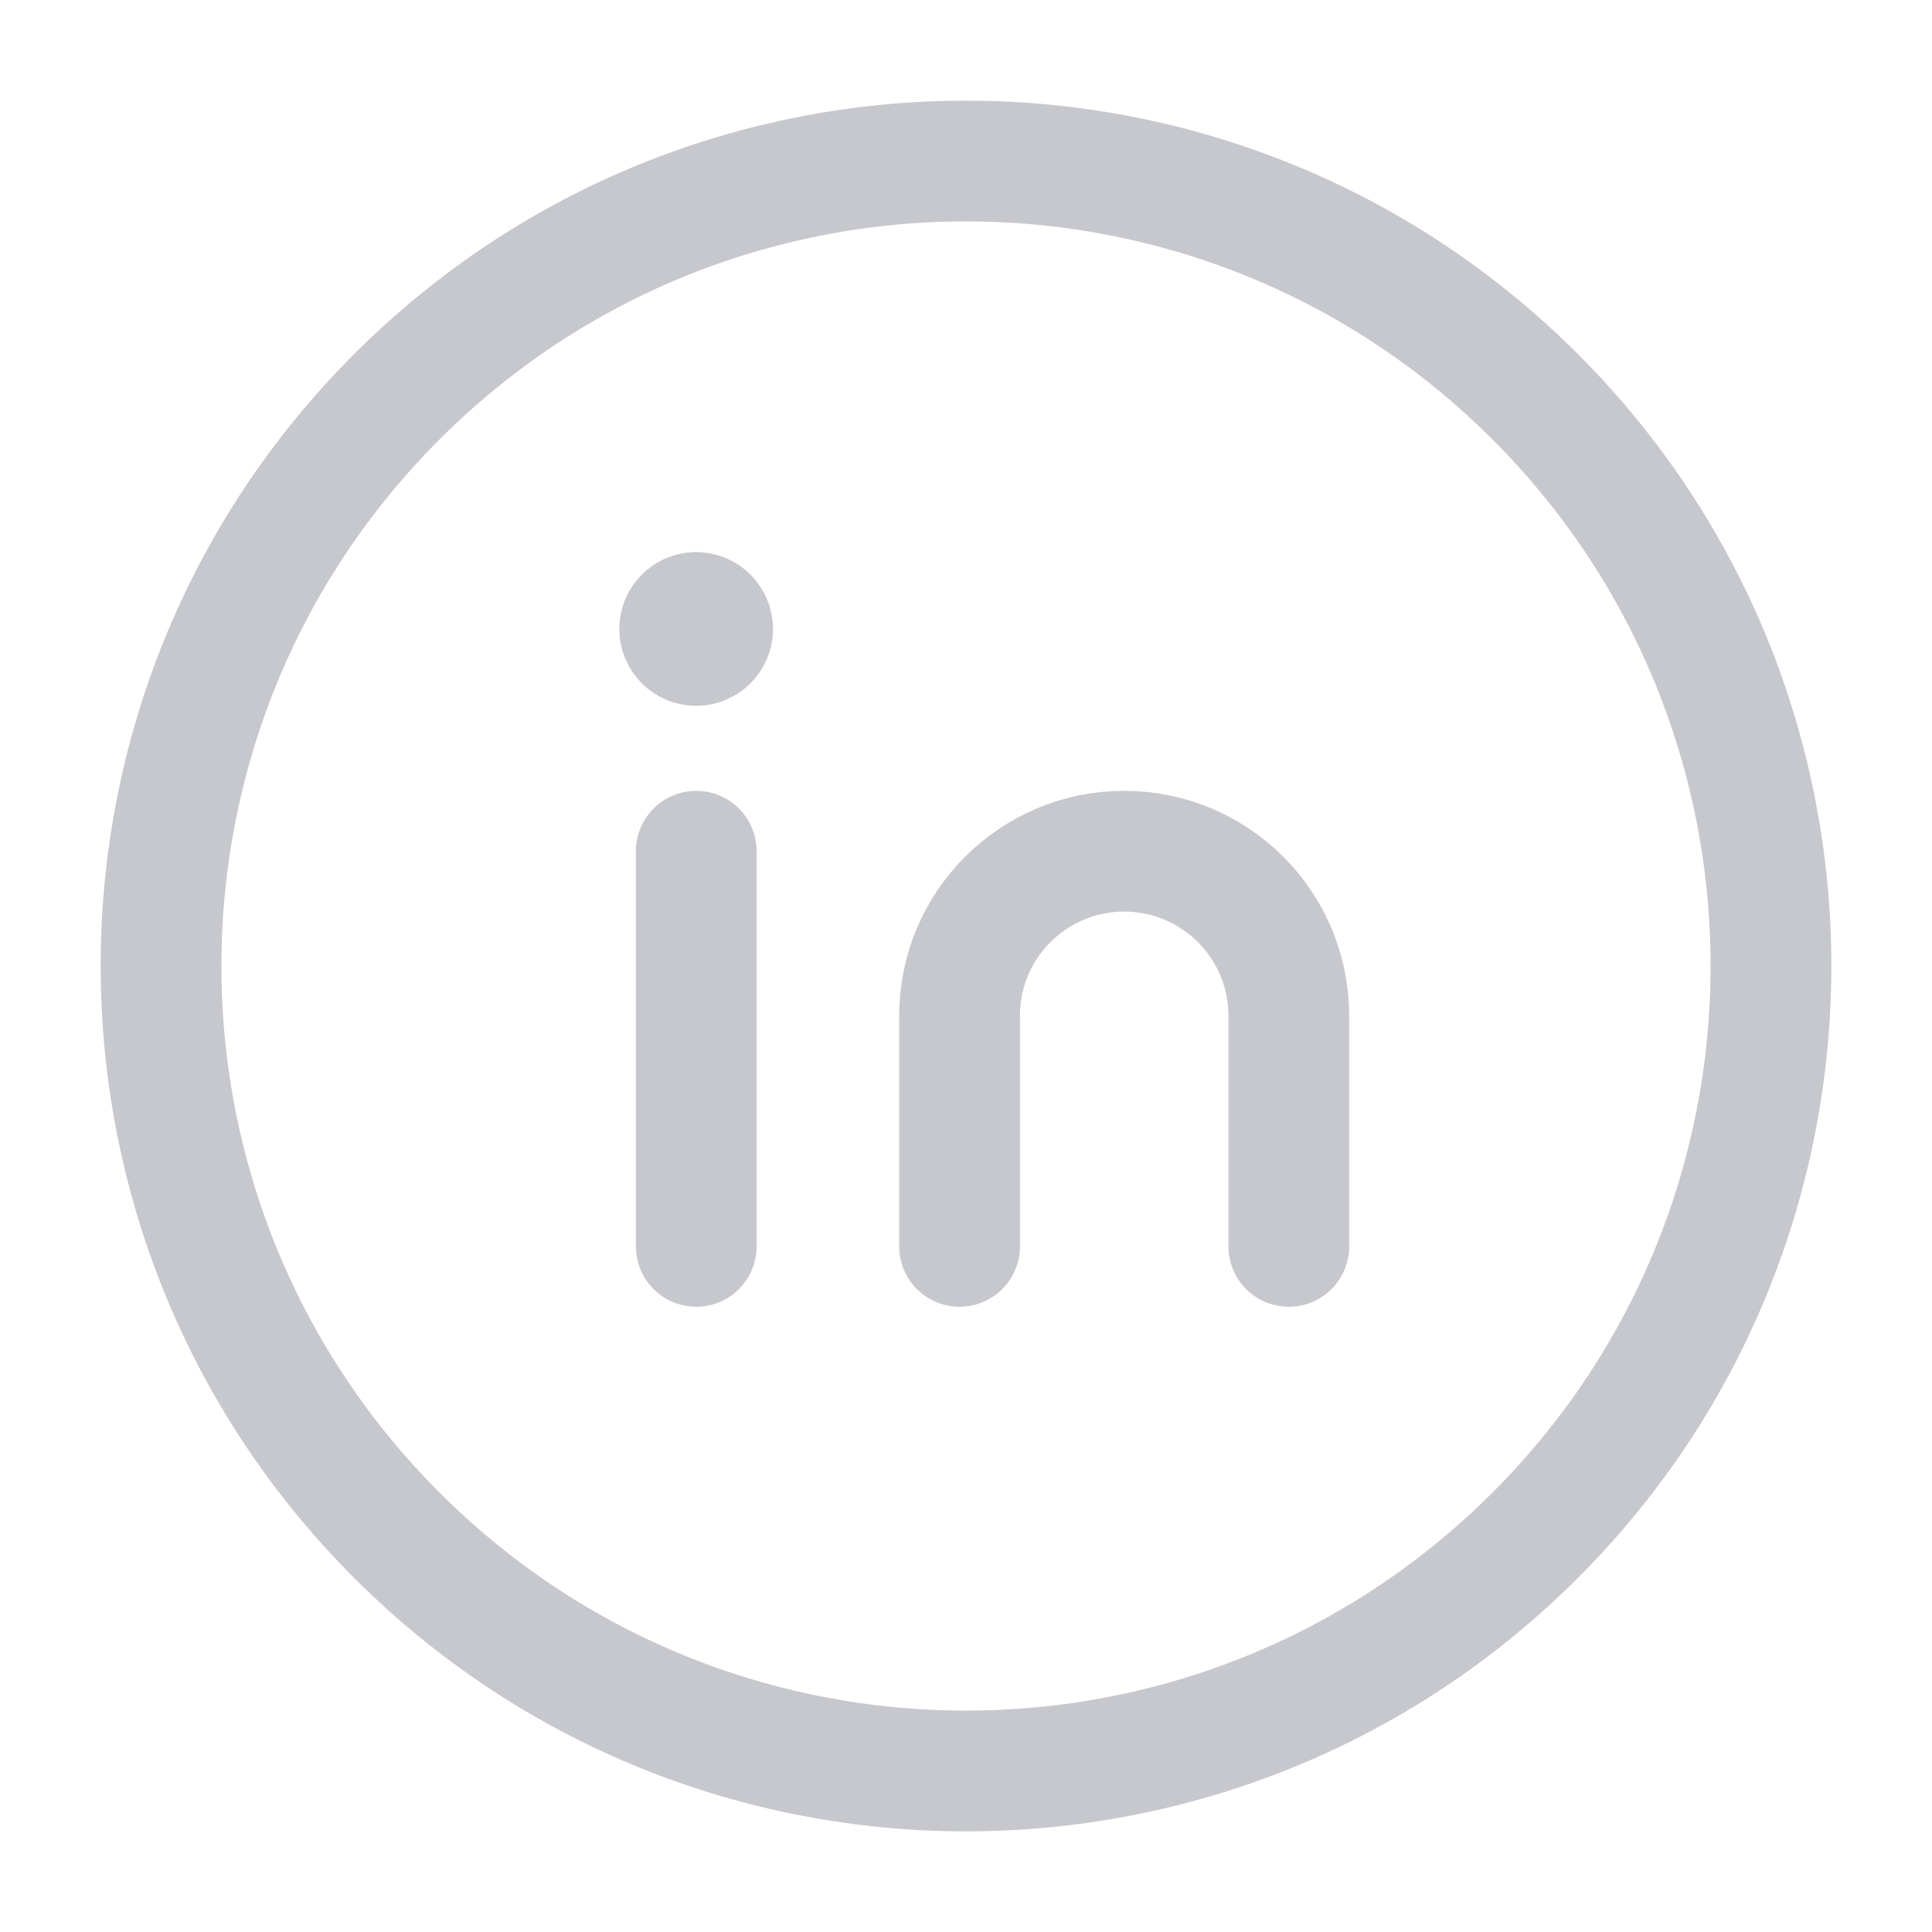
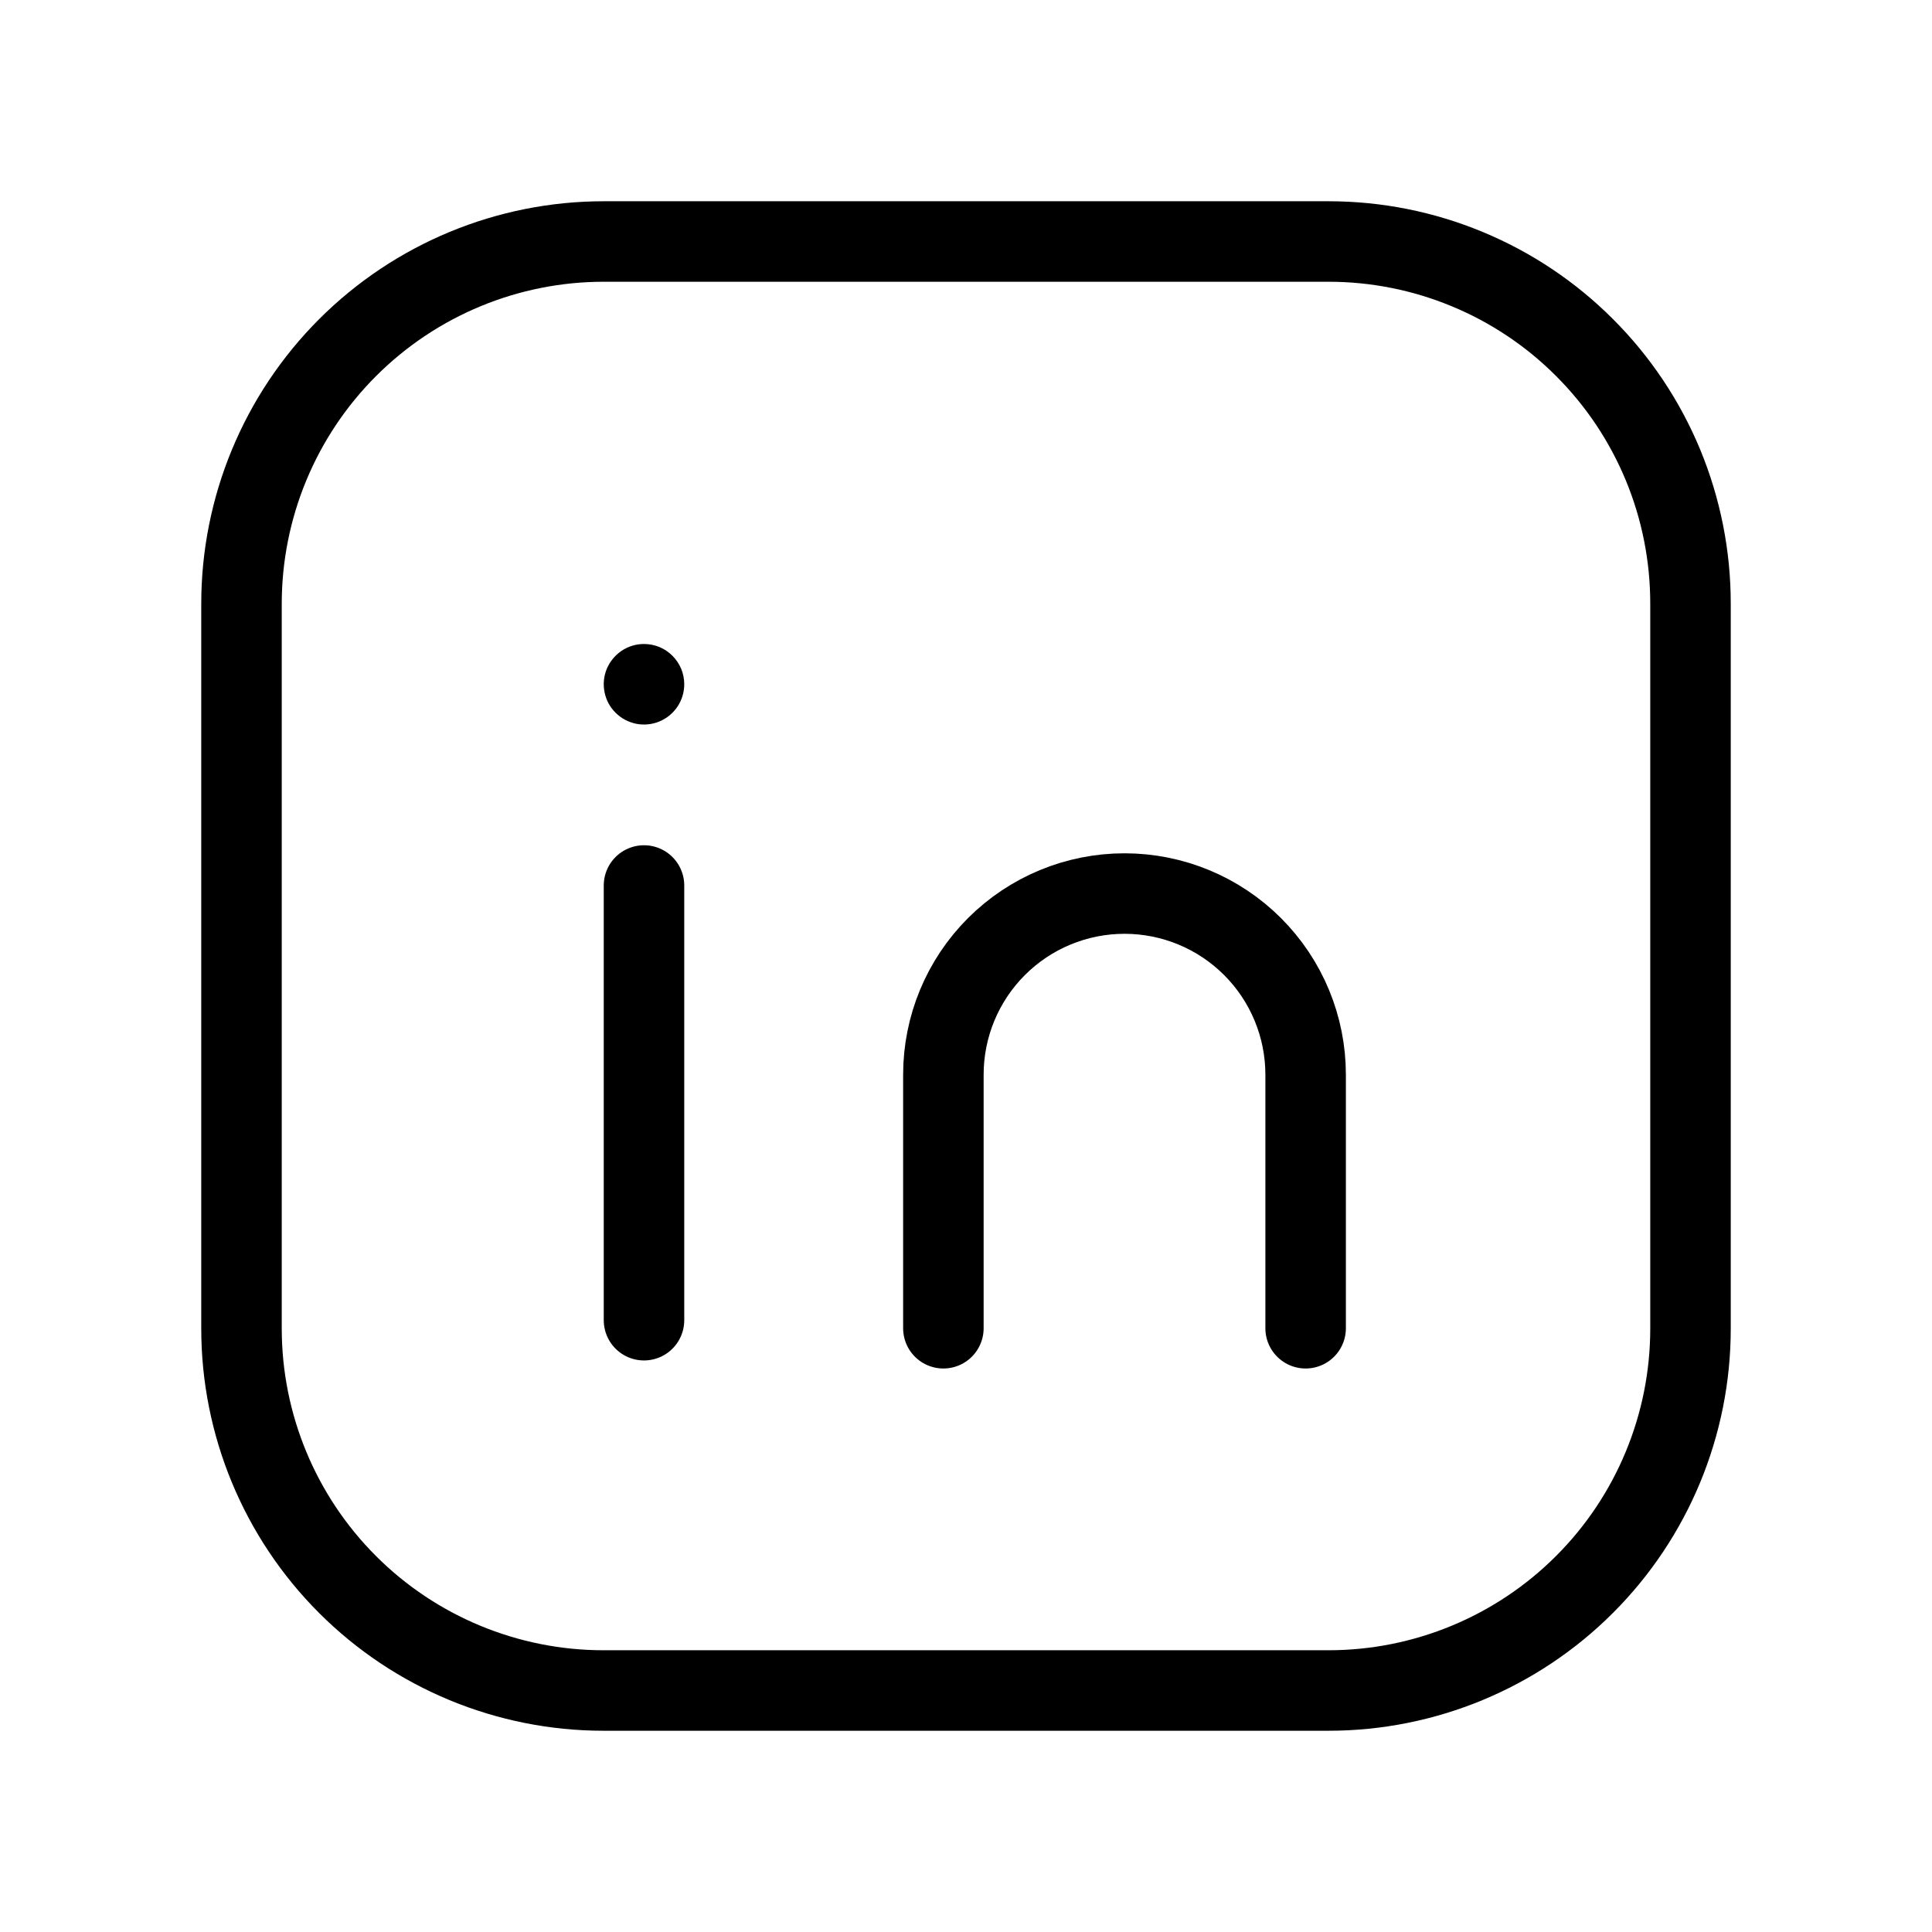
- <svg xmlns="http://www.w3.org/2000/svg" height="24" width="24" viewBox="0 0 24 24">
-   <g fill="#c6c8cd" class="nc-icon-wrapper">
-     <g fill="none">
-       <path d="M0 0h24v24H0z" />
-       <path stroke="#c6c8cd" stroke-linecap="round" stroke-linejoin="round" stroke-width="1.5" d="M8.649 10.574v4.909" />
-       <path stroke="#c6c8cd" stroke-linecap="round" stroke-linejoin="round" stroke-width="1.5" d="M11.92 15.483v-2.864a2.044 2.044 0 1 1 4.09 0v2.864" />
-       <path stroke="#c6c8cd" stroke-linecap="round" stroke-linejoin="round" stroke-width="1.5" d="M8.647 7.608a.205.205 0 1 0 .206.205.206.206 0 0 0-.206-.205" />
-       <path stroke="#c6c8cd" stroke-linecap="round" stroke-linejoin="round" stroke-width="1.5" d="M19.071 4.929c3.905 3.905 3.905 10.237 0 14.142-3.905 3.905-10.237 3.905-14.142 0-3.905-3.905-3.905-10.237 0-14.142 3.905-3.905 10.237-3.905 14.142 0" />
-     </g>
-   </g>
+ <svg xmlns="http://www.w3.org/2000/svg" width="24" height="24" viewBox="0 0 24 24" fill="none">
+   <path fill-rule="evenodd" clip-rule="evenodd" d="M7.5 3H16.504C17.094 3 17.679 3.116 18.224 3.342C18.77 3.568 19.266 3.899 19.683 4.317C20.101 4.734 20.432 5.23 20.658 5.775C20.884 6.321 21 6.906 21 7.496V16.505C21 17.697 20.526 18.841 19.683 19.683C18.84 20.526 17.696 21 16.504 21H7.496C6.304 21 5.16 20.526 4.317 19.683C3.474 18.84 3 17.696 3 16.504V7.5C3 6.307 3.474 5.162 4.318 4.318C5.162 3.474 6.307 3 7.5 3Z" stroke="black" stroke-linecap="round" stroke-linejoin="round" />
+   <path d="M8 11V16.4" stroke="black" stroke-linecap="round" stroke-linejoin="round" />
+   <path d="M11.719 16.5V13.35C11.719 12.753 11.956 12.181 12.378 11.759C12.8 11.337 13.372 11.1 13.969 11.1C14.566 11.1 15.138 11.337 15.56 11.759C15.982 12.181 16.219 12.753 16.219 13.35V16.5" stroke="black" stroke-linecap="round" stroke-linejoin="round" />
+   <path d="M7.998 8C7.899 8 7.803 8.03 7.721 8.085C7.639 8.141 7.575 8.219 7.537 8.31C7.5 8.402 7.49 8.502 7.51 8.599C7.529 8.696 7.577 8.785 7.647 8.854C7.717 8.924 7.806 8.971 7.903 8.991C8 9.01 8.101 9 8.192 8.962C8.283 8.924 8.361 8.86 8.416 8.778C8.471 8.695 8.5 8.599 8.5 8.5C8.5 8.434 8.487 8.369 8.462 8.308C8.436 8.247 8.399 8.192 8.353 8.146C8.306 8.099 8.251 8.062 8.19 8.037C8.129 8.012 8.064 8 7.998 8Z" fill="black" />
</svg>
